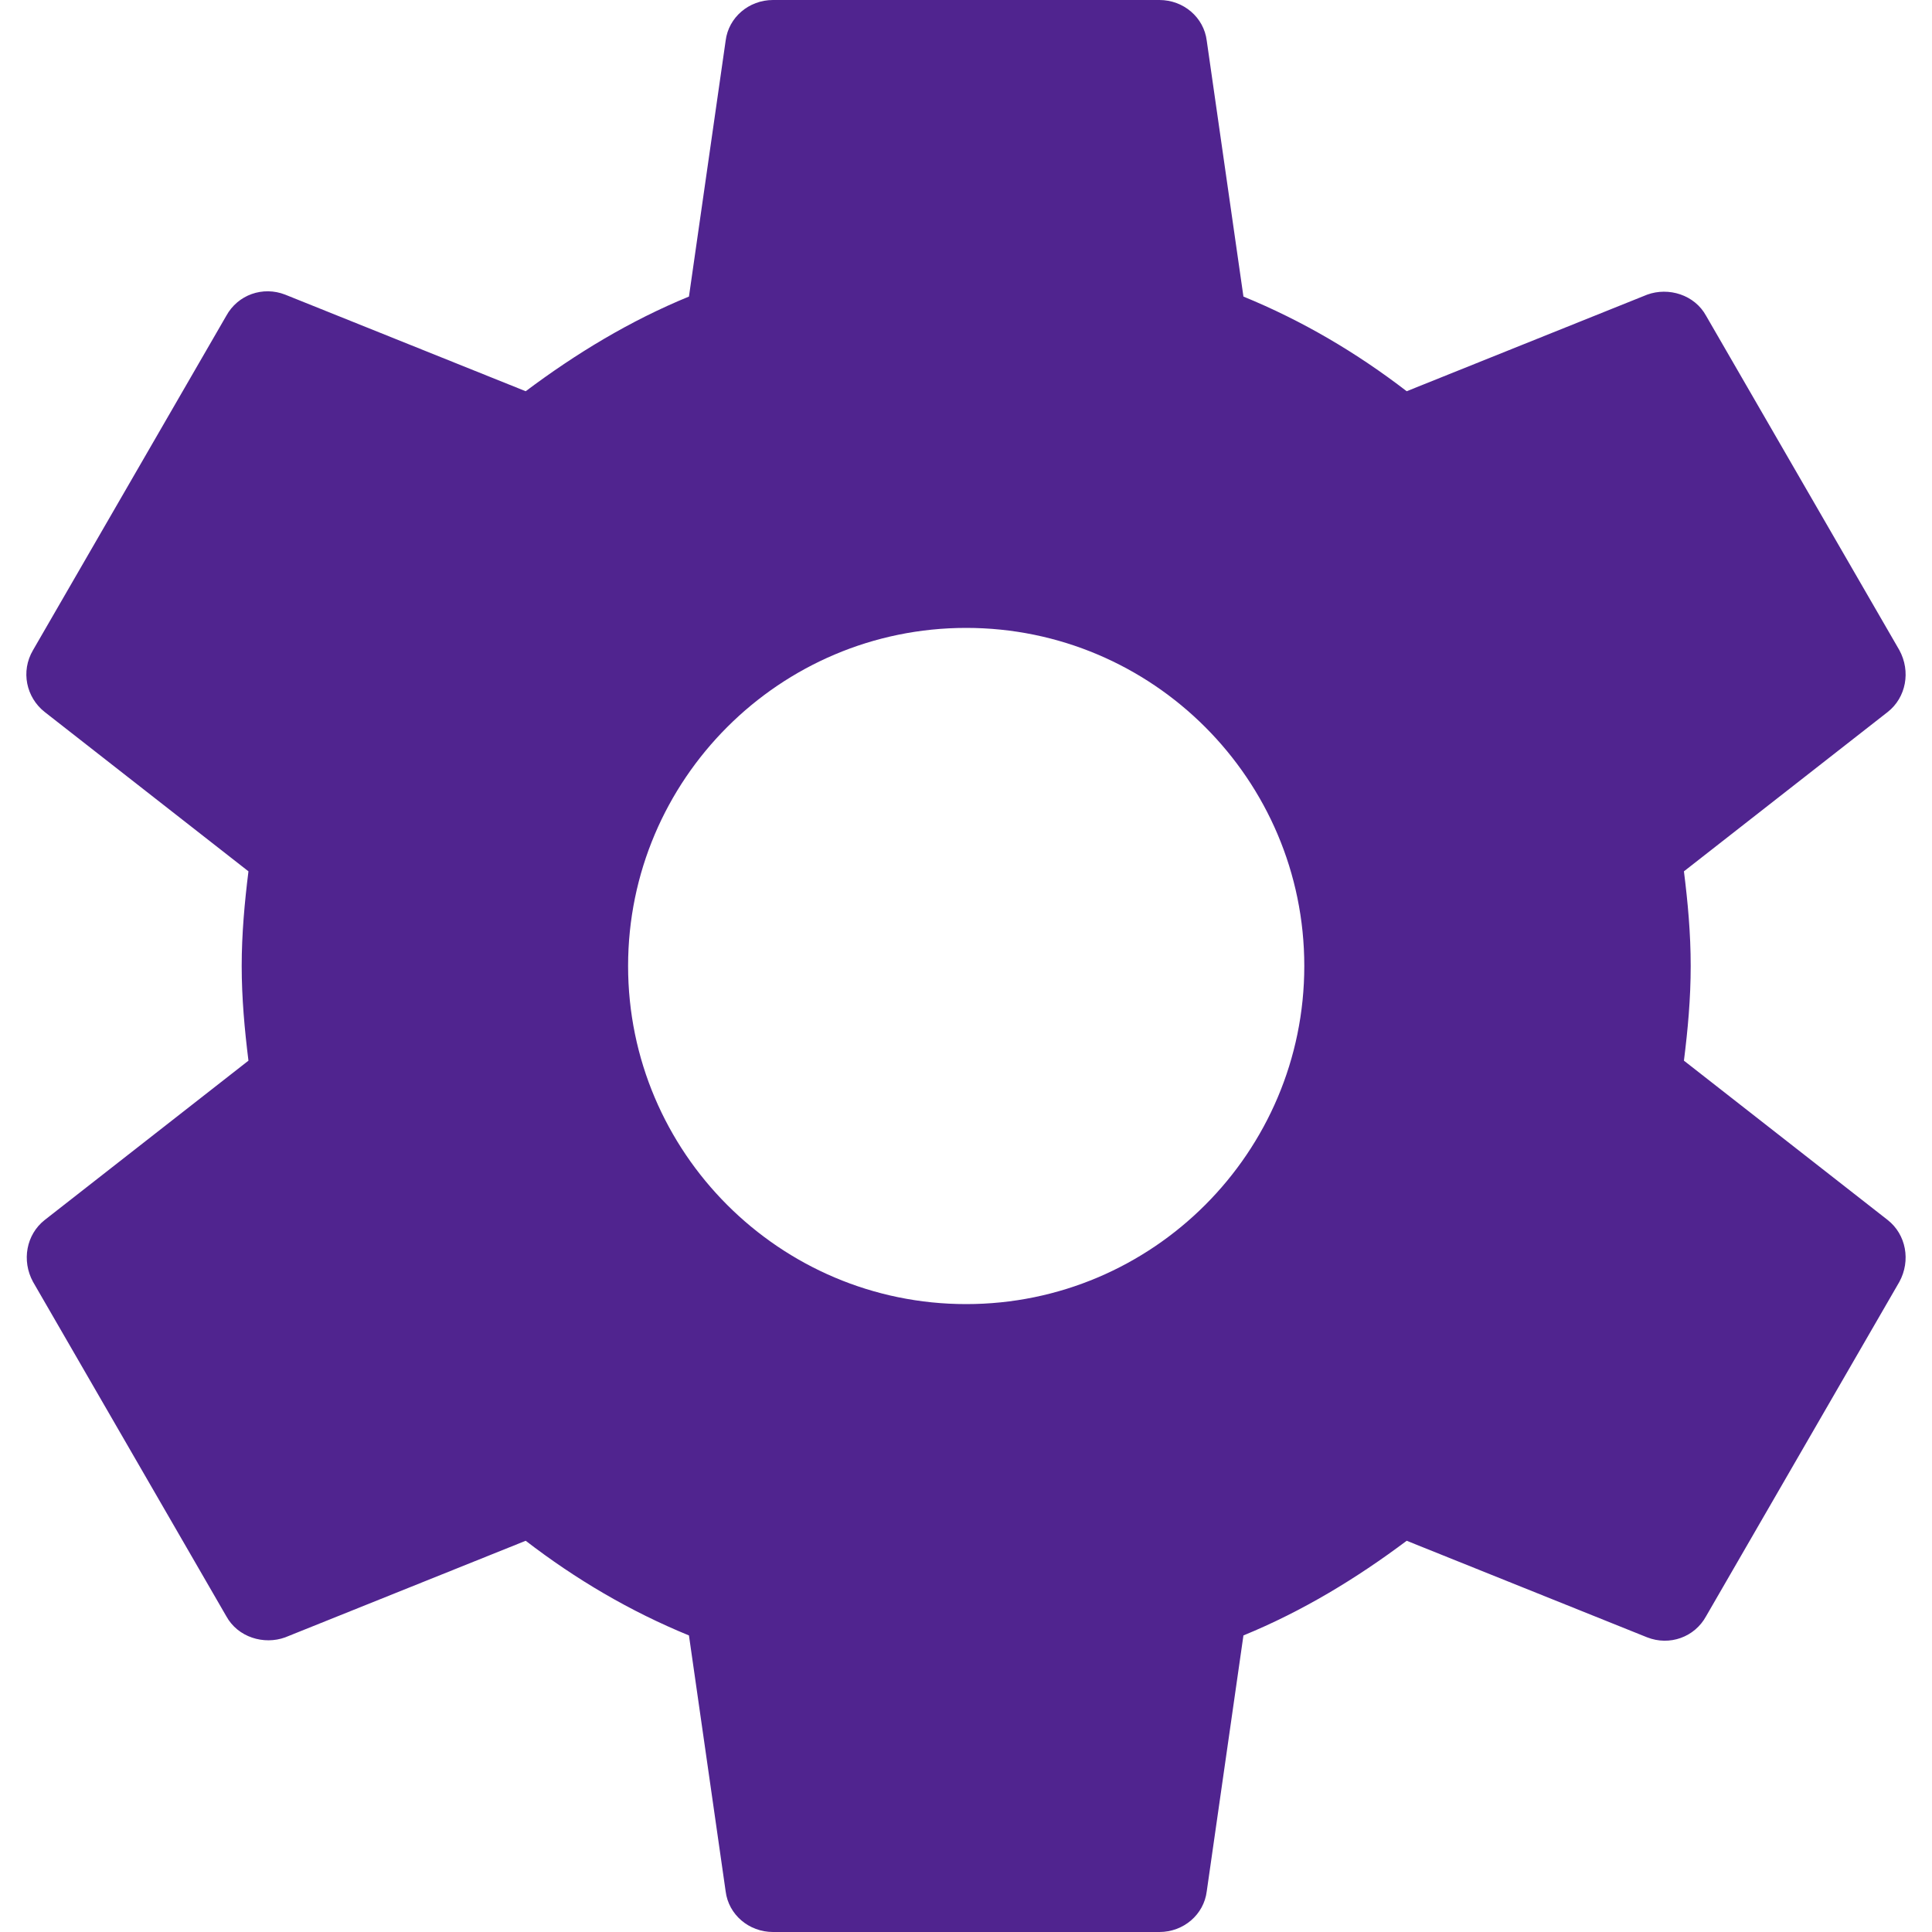
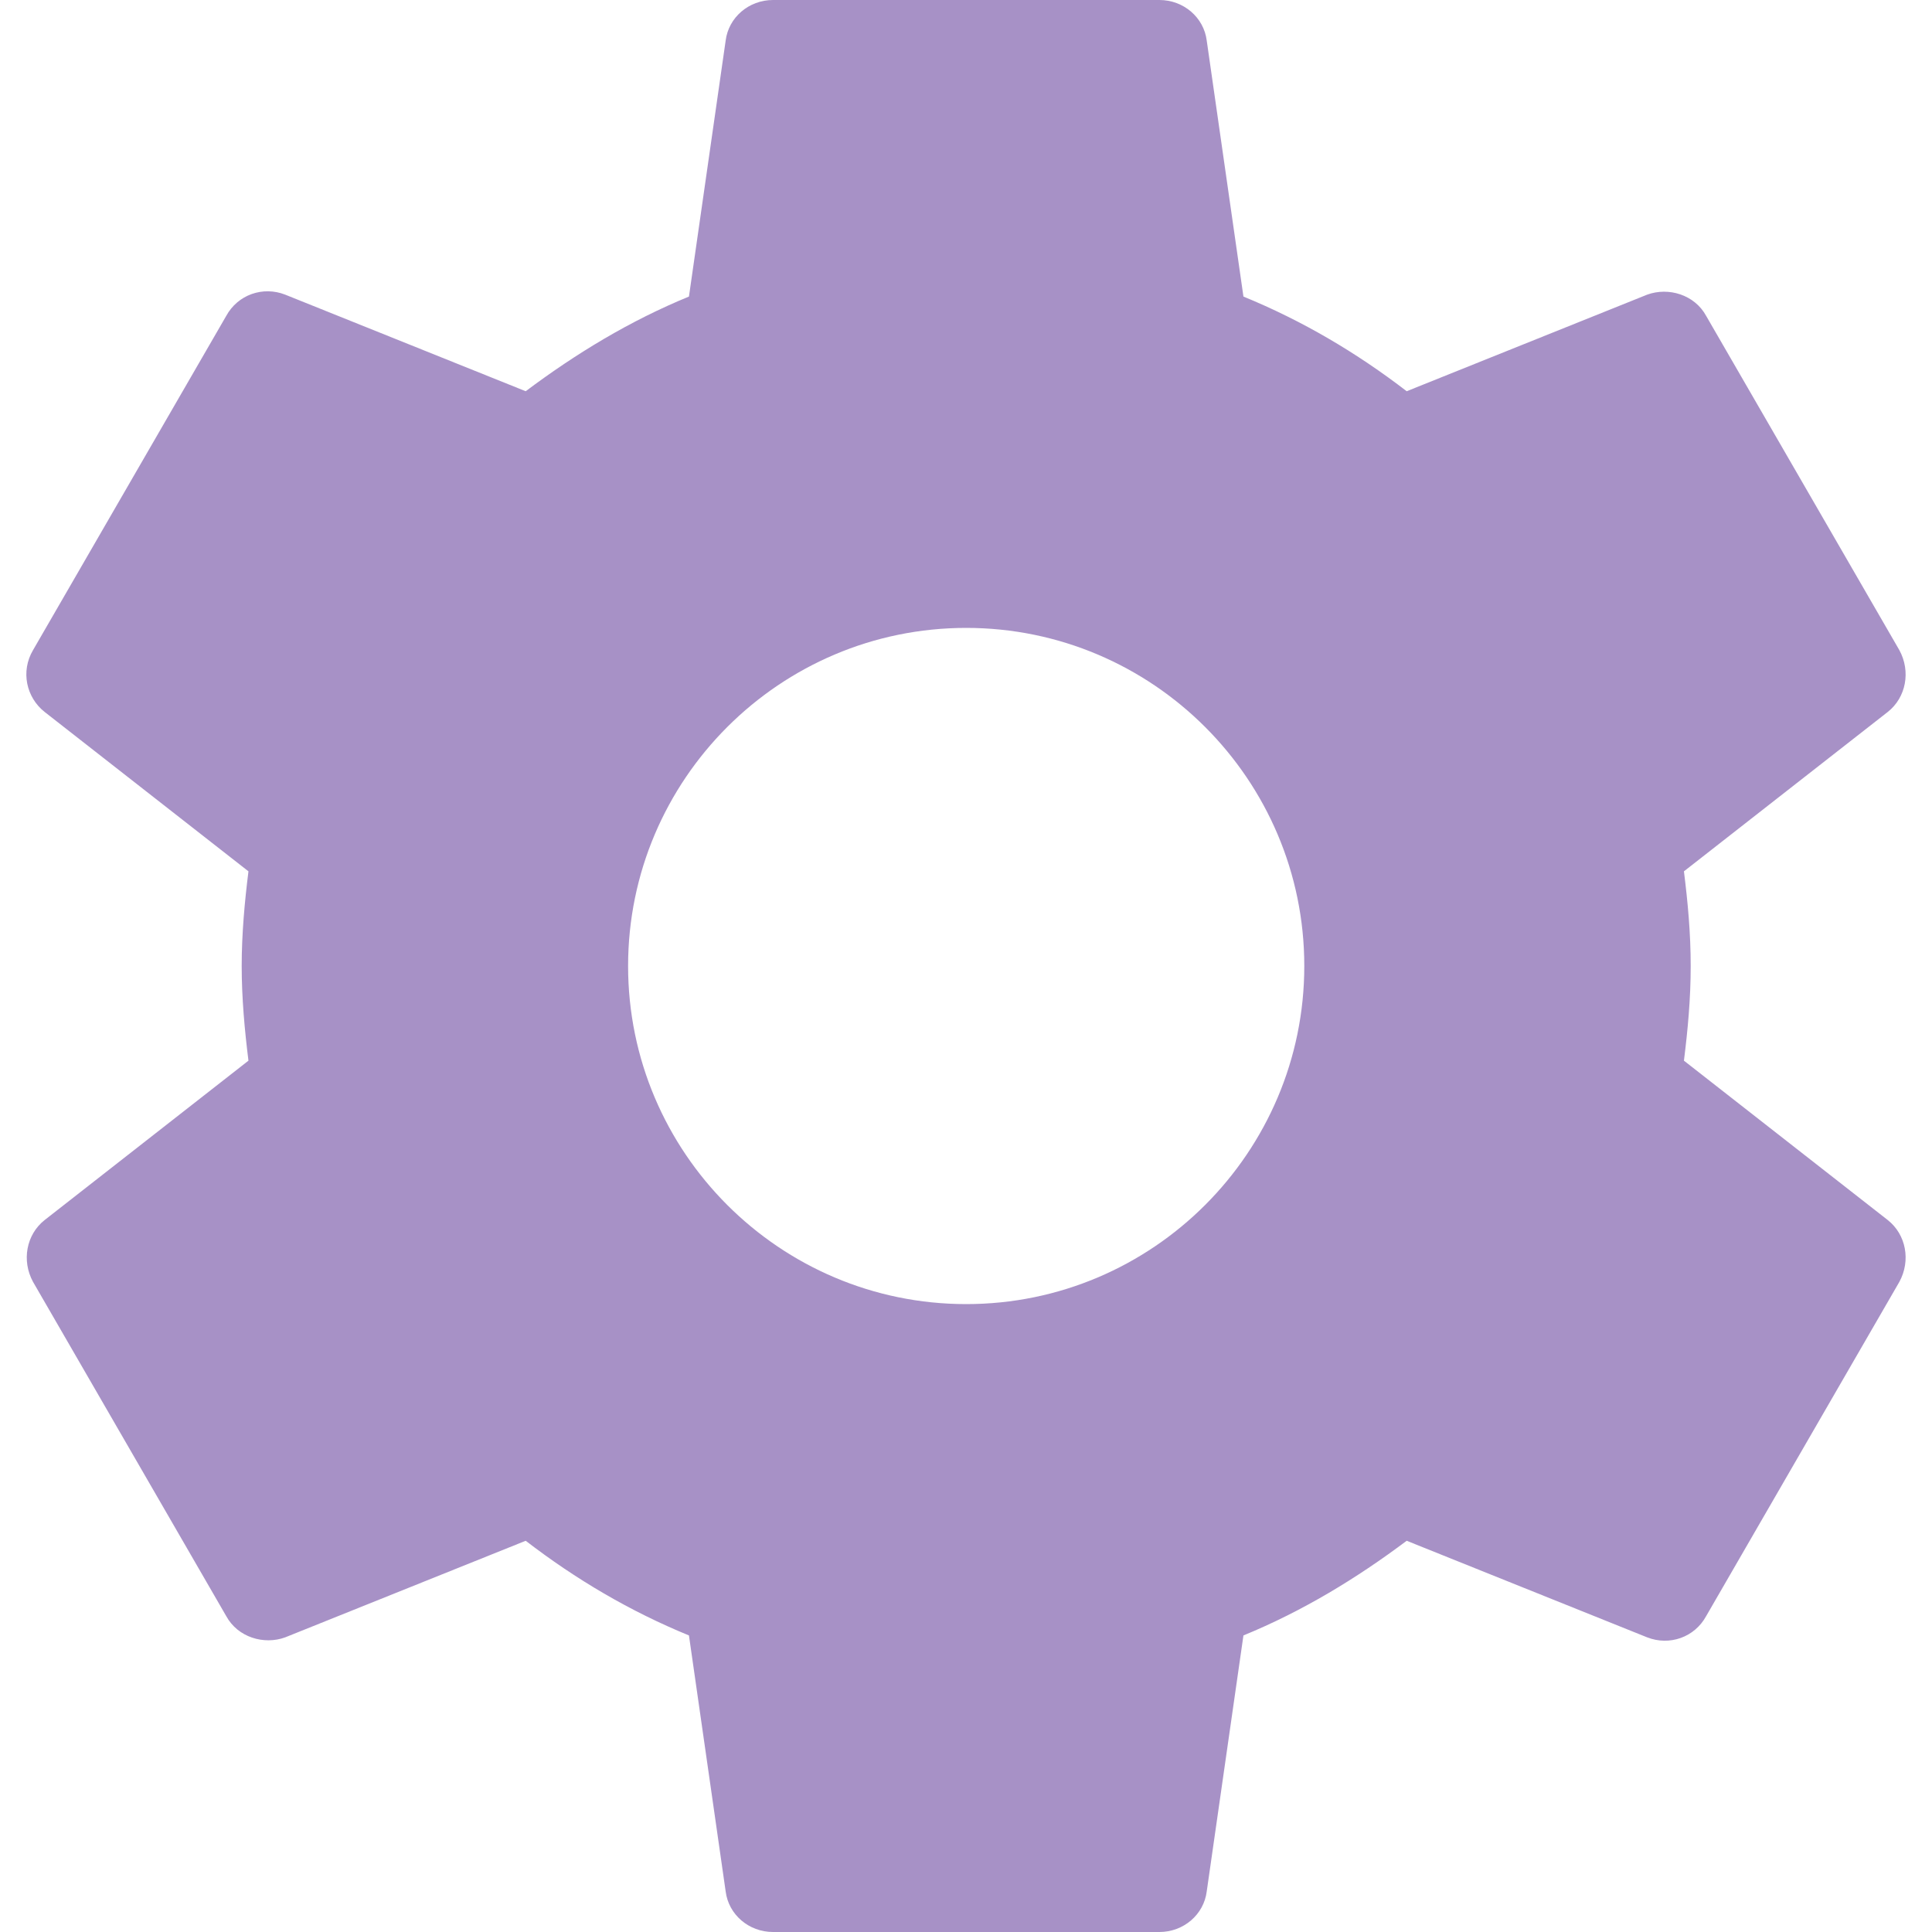
<svg xmlns="http://www.w3.org/2000/svg" width="40" height="40" viewBox="0 0 40 40" fill="none">
-   <path fill-rule="evenodd" clip-rule="evenodd" d="M35.004 20c0 .68-.06 1.32-.14 1.96l4.22 3.3c.38.3.48.84.24 1.28l-4 6.92c-.24.44-.76.62-1.22.44l-4.98-2c-1.04.78-2.16 1.46-3.38 1.96l-.76 5.3c-.06.48-.48.84-.98.84h-8c-.5 0-.92-.36-.98-.84l-.76-5.3c-1.22-.5-2.34-1.16-3.38-1.96l-4.98 2c-.44.16-.98 0-1.22-.44l-4-6.92c-.24-.44-.14-.98.24-1.28l4.22-3.3c-.08-.64-.14-1.3-.14-1.96 0-.66.06-1.32.14-1.96l-4.22-3.3c-.38-.3-.5-.84-.24-1.28l4-6.92c.24-.44.76-.62 1.22-.44l4.98 2c1.04-.78 2.16-1.46 3.38-1.96l.76-5.3c.06-.48.48-.84.98-.84h8c.5 0 .92.36.98.84l.76 5.3c1.22.5 2.34 1.16 3.38 1.96l4.98-2c.44-.16.98 0 1.22.44l4 6.92c.24.44.14.98-.24 1.28l-4.22 3.3c.08.64.14 1.28.14 1.96zm-22 0c0 3.86 3.14 7 7 7s7-3.14 7-7-3.14-7-7-7-7 3.14-7 7z" fill="#50248F" />
+   <path fill-rule="evenodd" clip-rule="evenodd" d="M35.004 20c0 .68-.06 1.32-.14 1.96l4.22 3.3c.38.3.48.84.24 1.28l-4 6.92c-.24.44-.76.62-1.22.44l-4.98-2c-1.04.78-2.16 1.46-3.38 1.96l-.76 5.3c-.06.48-.48.84-.98.84h-8c-.5 0-.92-.36-.98-.84l-.76-5.3c-1.22-.5-2.34-1.16-3.38-1.96l-4.98 2c-.44.16-.98 0-1.22-.44l-4-6.92c-.24-.44-.14-.98.24-1.28l4.22-3.3c-.08-.64-.14-1.3-.14-1.96 0-.66.06-1.32.14-1.96l-4.22-3.3c-.38-.3-.5-.84-.24-1.28l4-6.92c.24-.44.76-.62 1.22-.44l4.98 2c1.04-.78 2.16-1.46 3.38-1.96l.76-5.3c.06-.48.48-.84.98-.84h8c.5 0 .92.36.98.84l.76 5.3c1.22.5 2.34 1.16 3.38 1.96l4.98-2c.44-.16.98 0 1.22.44l4 6.92c.24.44.14.98-.24 1.28l-4.22 3.3c.08.64.14 1.28.14 1.96zm-22 0c0 3.86 3.14 7 7 7s7-3.14 7-7-3.14-7-7-7-7 3.14-7 7z" fill="#50248F" fill-opacity=".5" />
</svg>
